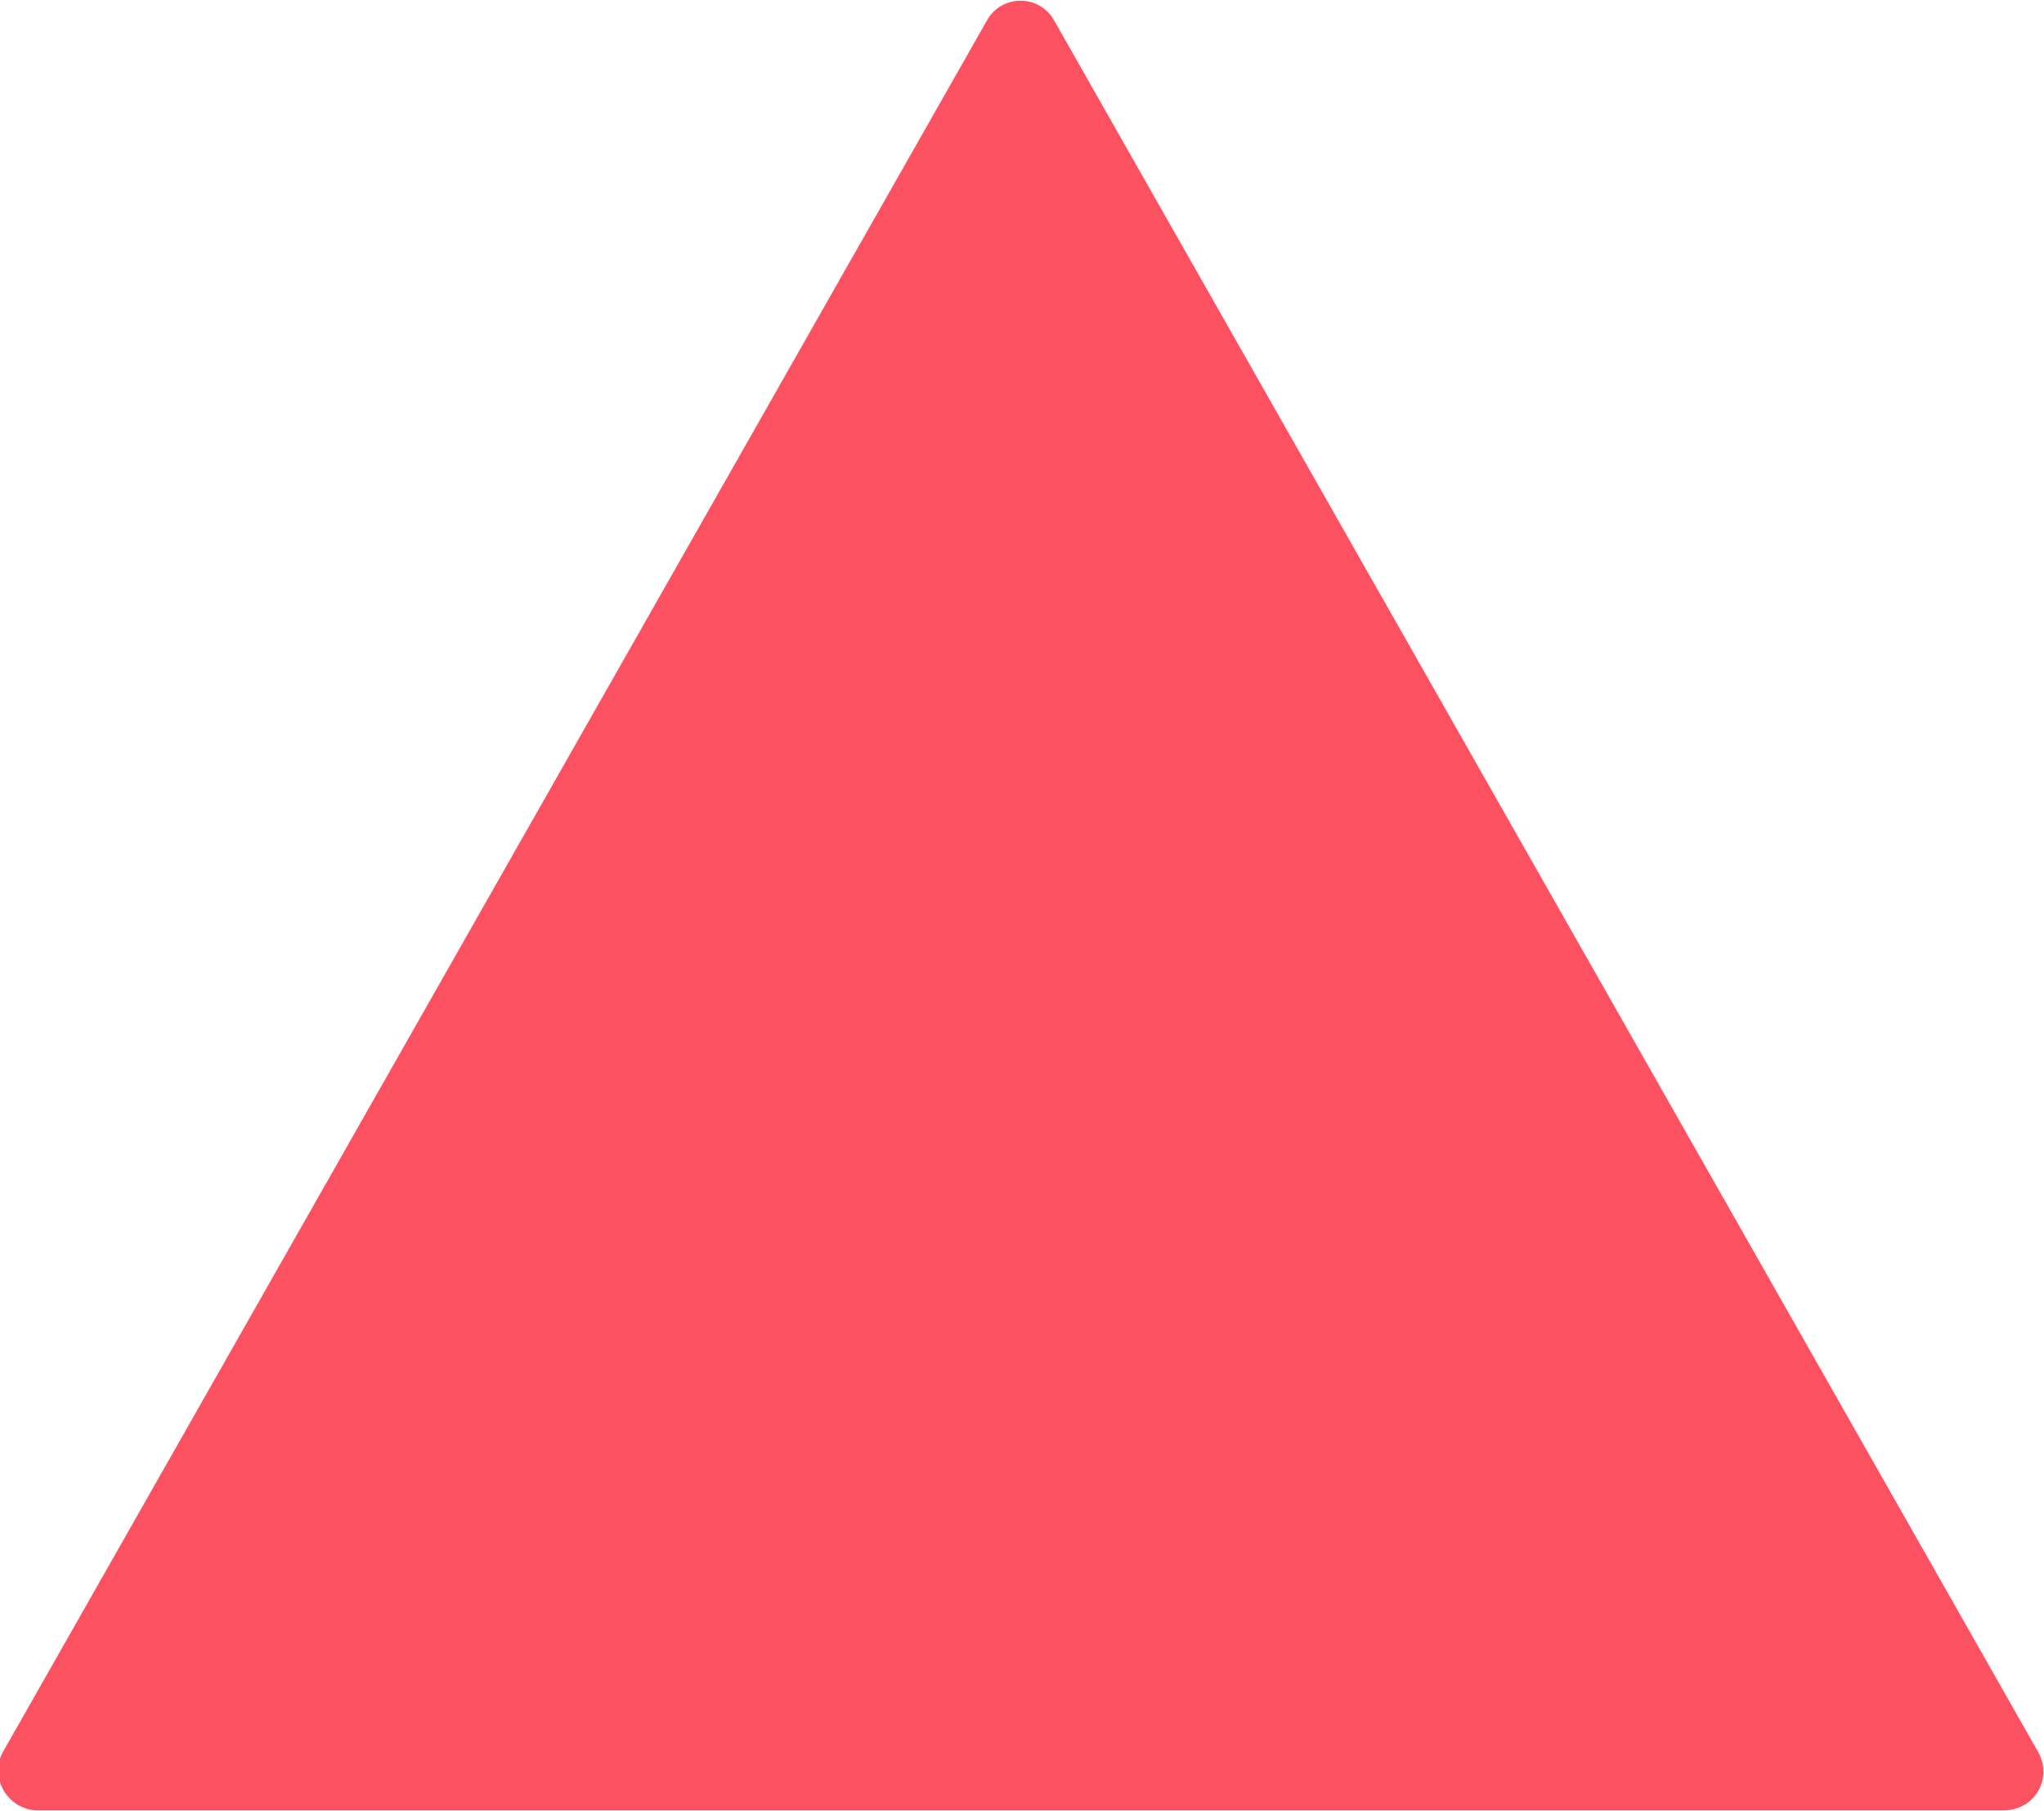
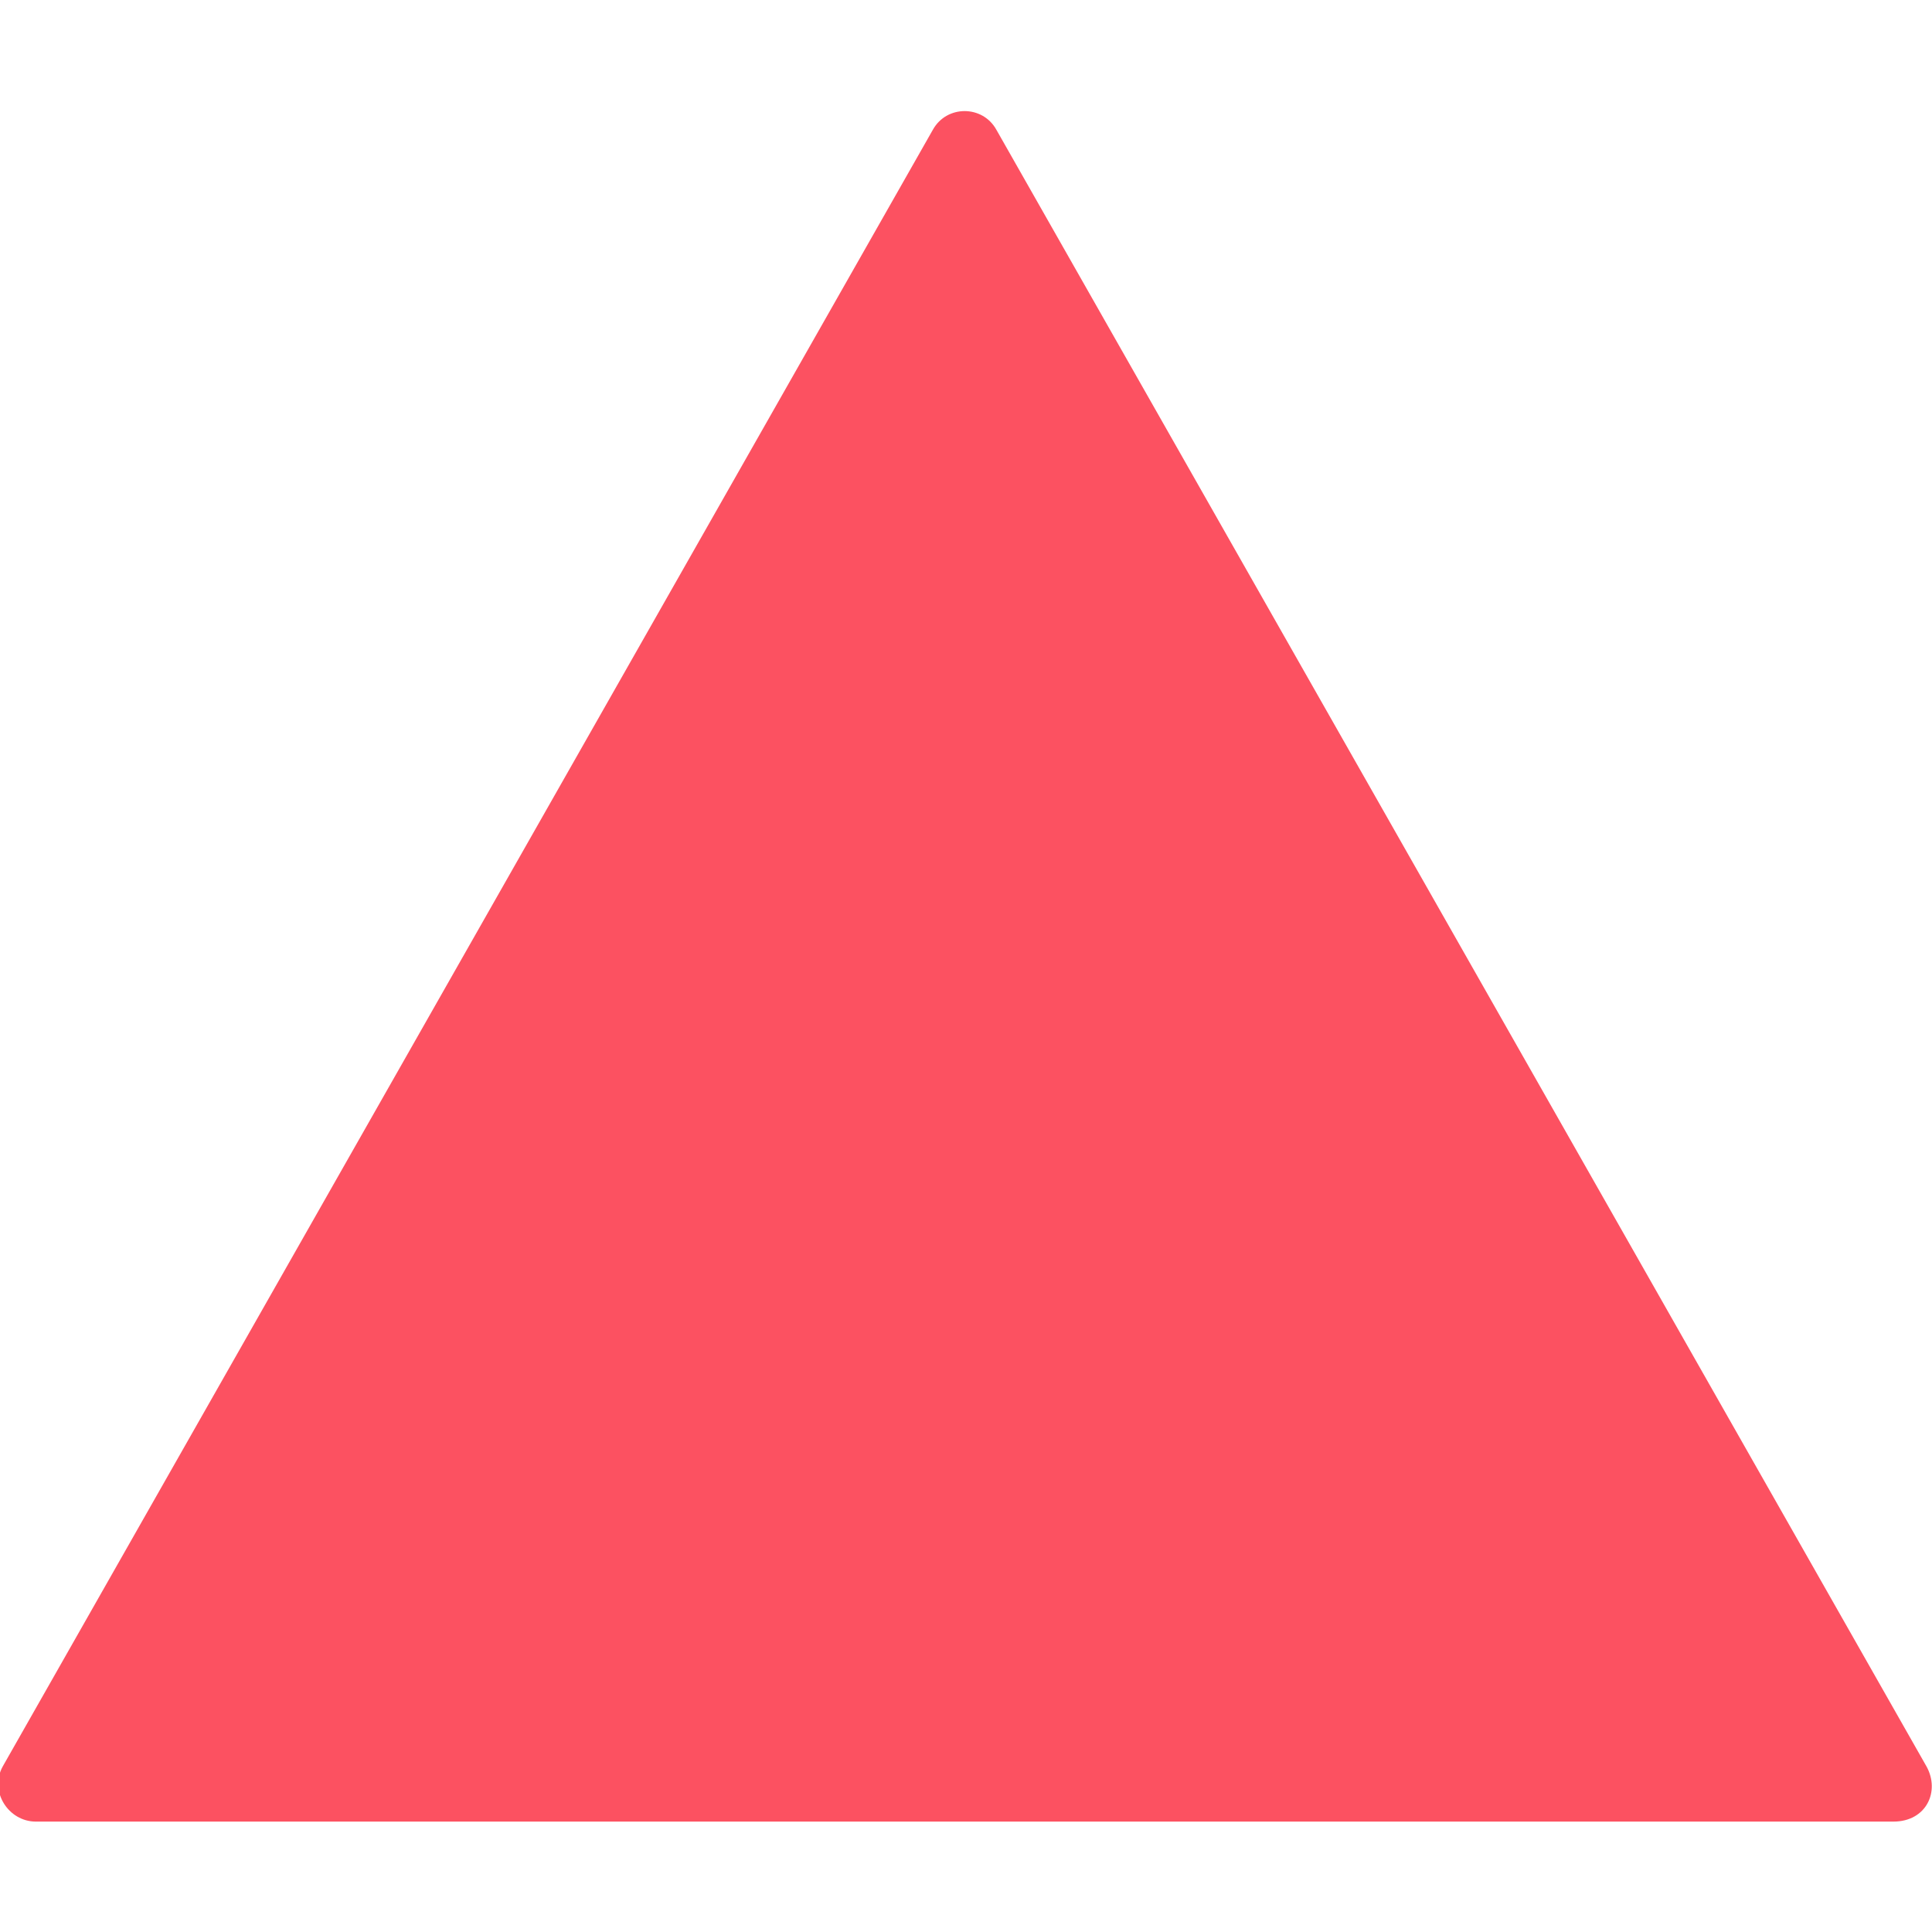
- <svg xmlns="http://www.w3.org/2000/svg" id="uuid-47f97c71-72d8-4a02-8d9e-9a8c74834730" version="1.1" viewBox="0 0 70 62">
+ <svg xmlns="http://www.w3.org/2000/svg" id="uuid-47f97c71-72d8-4a02-8d9e-9a8c74834730" version="1.1" viewBox="0 0 70 70">
  <defs>
    <style>
      .st0 {
        fill: #fc5161;
      }
    </style>
  </defs>
  <g id="uuid-586f127f-4662-4fde-affd-e13728bf1081">
-     <path class="st0" d="M33.8.7c.5-.9,1.8-.9,2.3,0l33.7,59.3c.5.9-.1,2-1.2,2H1.3c-1,0-1.7-1.1-1.2-2L33.8.7Z" />
+     <path class="st0" d="M33.8,4.7c.5-.9,1.8-.9,2.3,0l33.7,59.3c.5.9,0,2-1.2,2H1.3c-1,0-1.7-1.1-1.2-2L33.8,4.7Z" />
  </g>
</svg>
